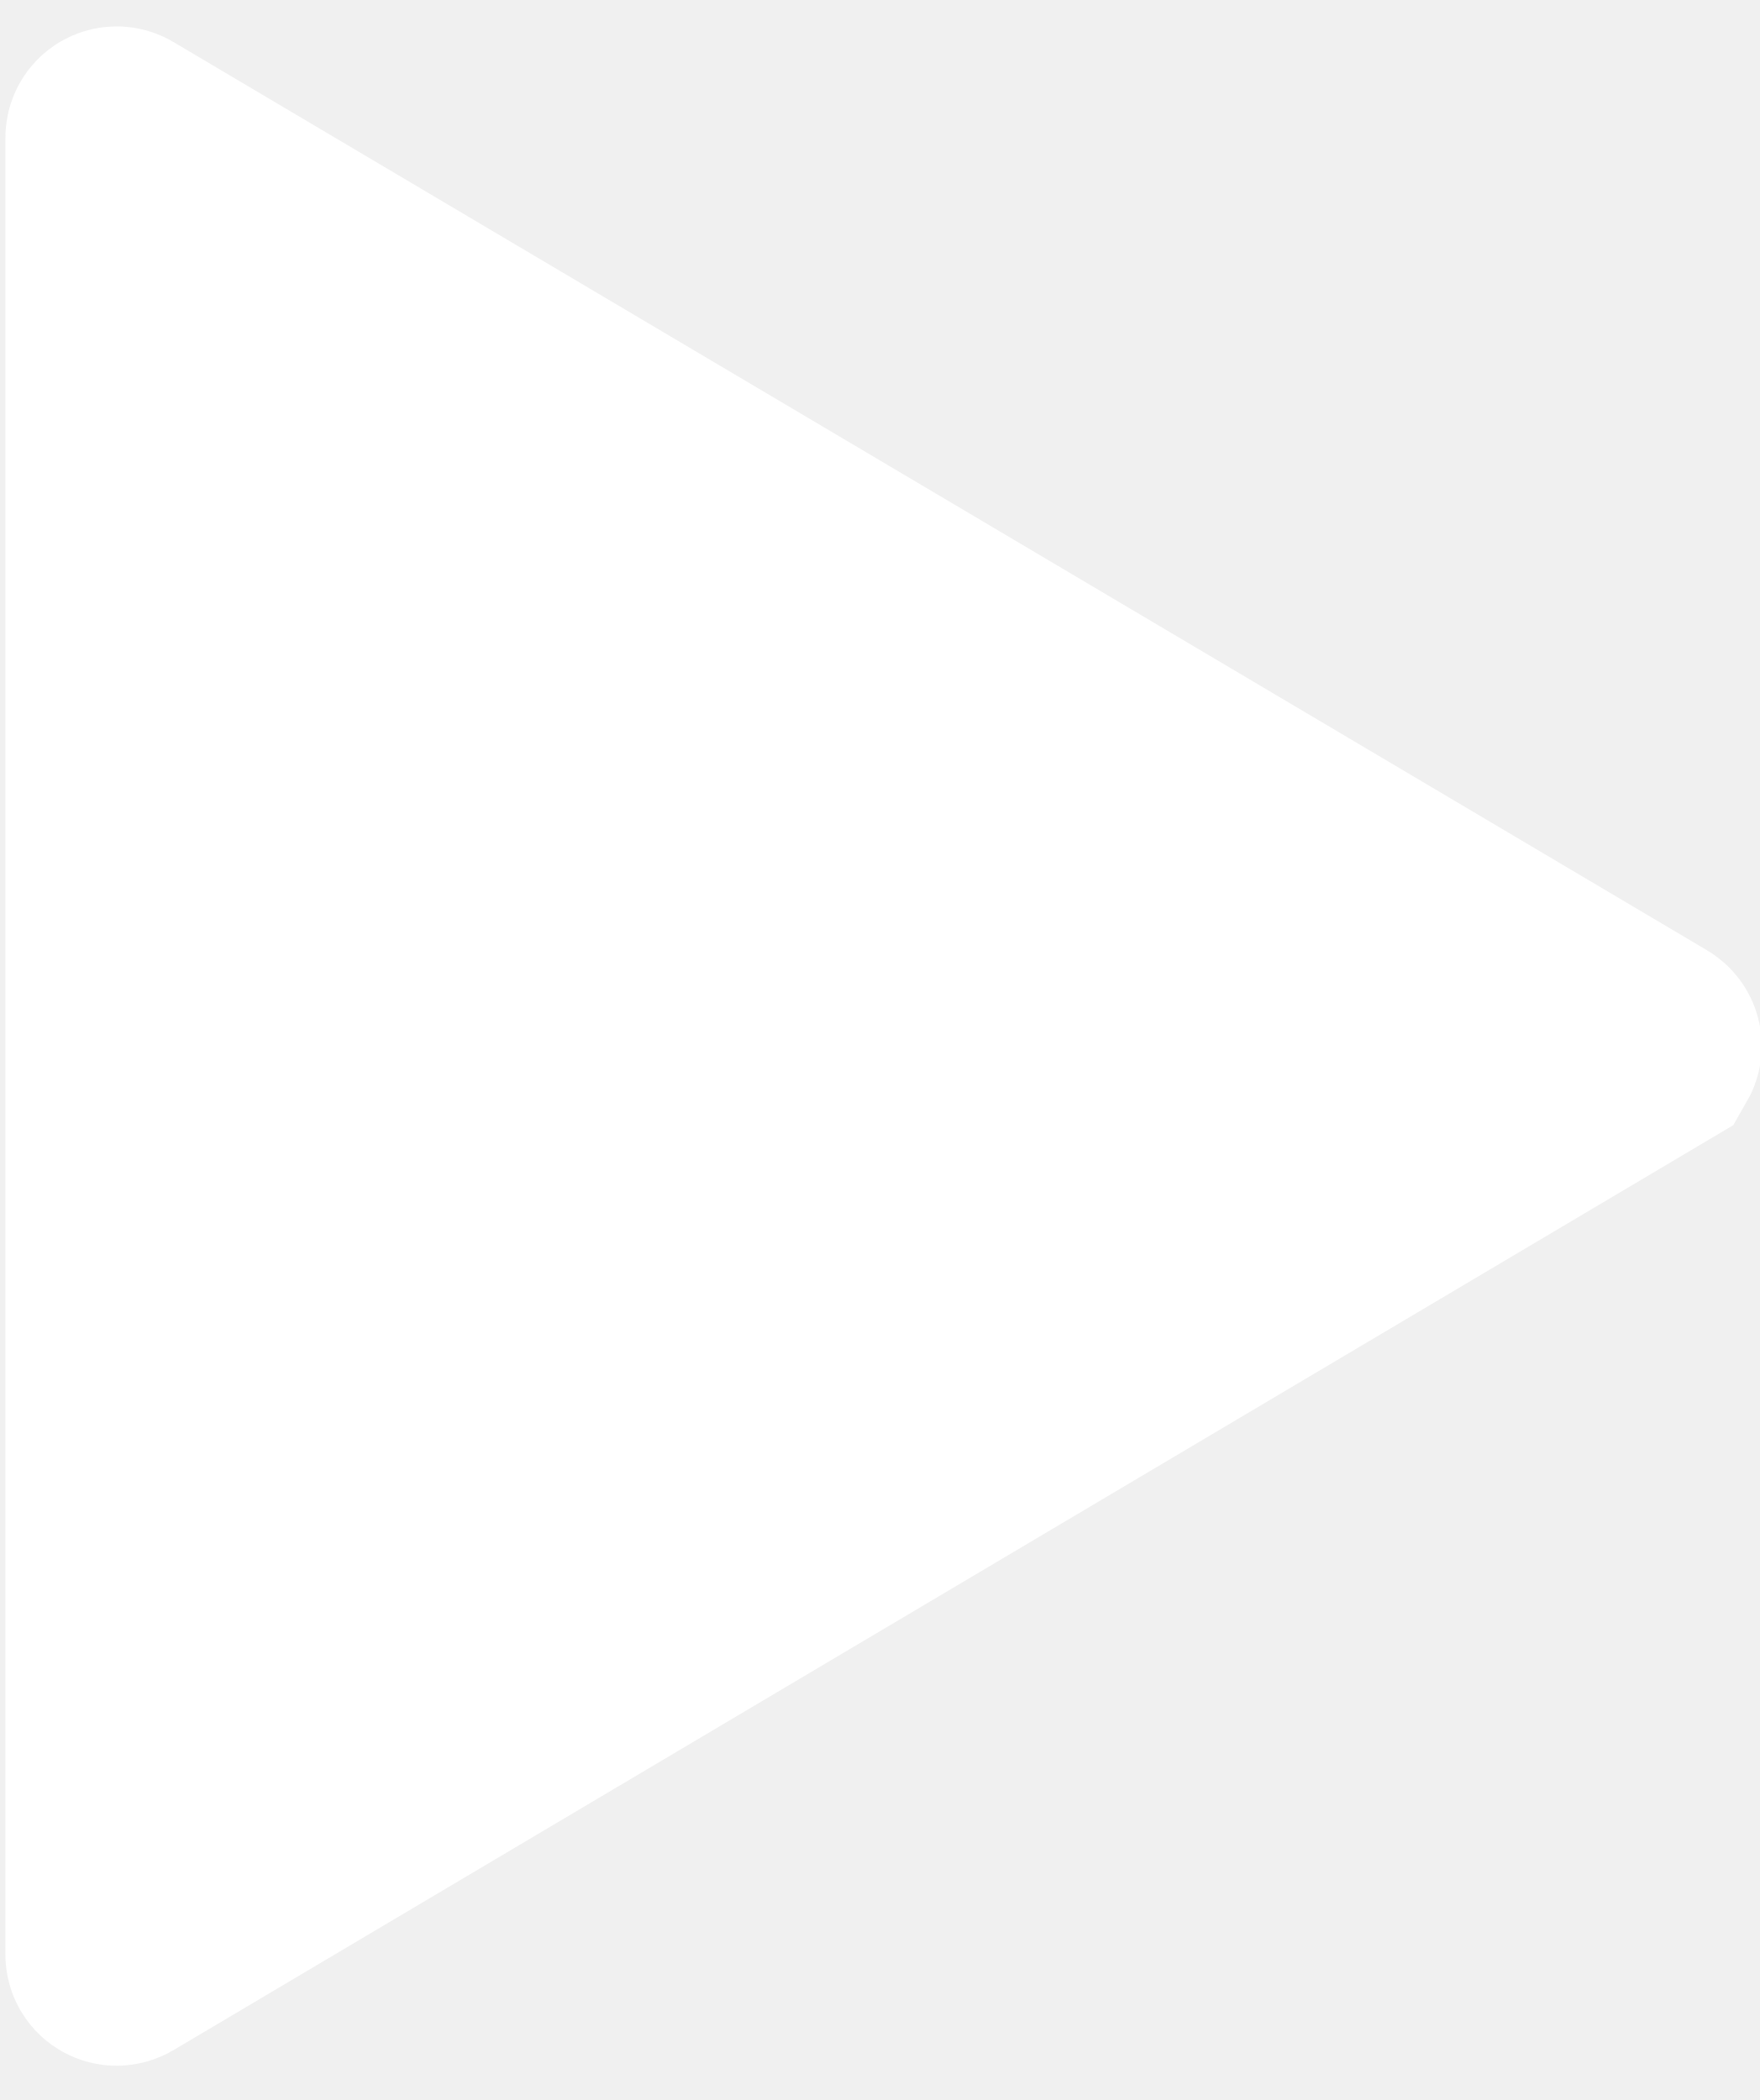
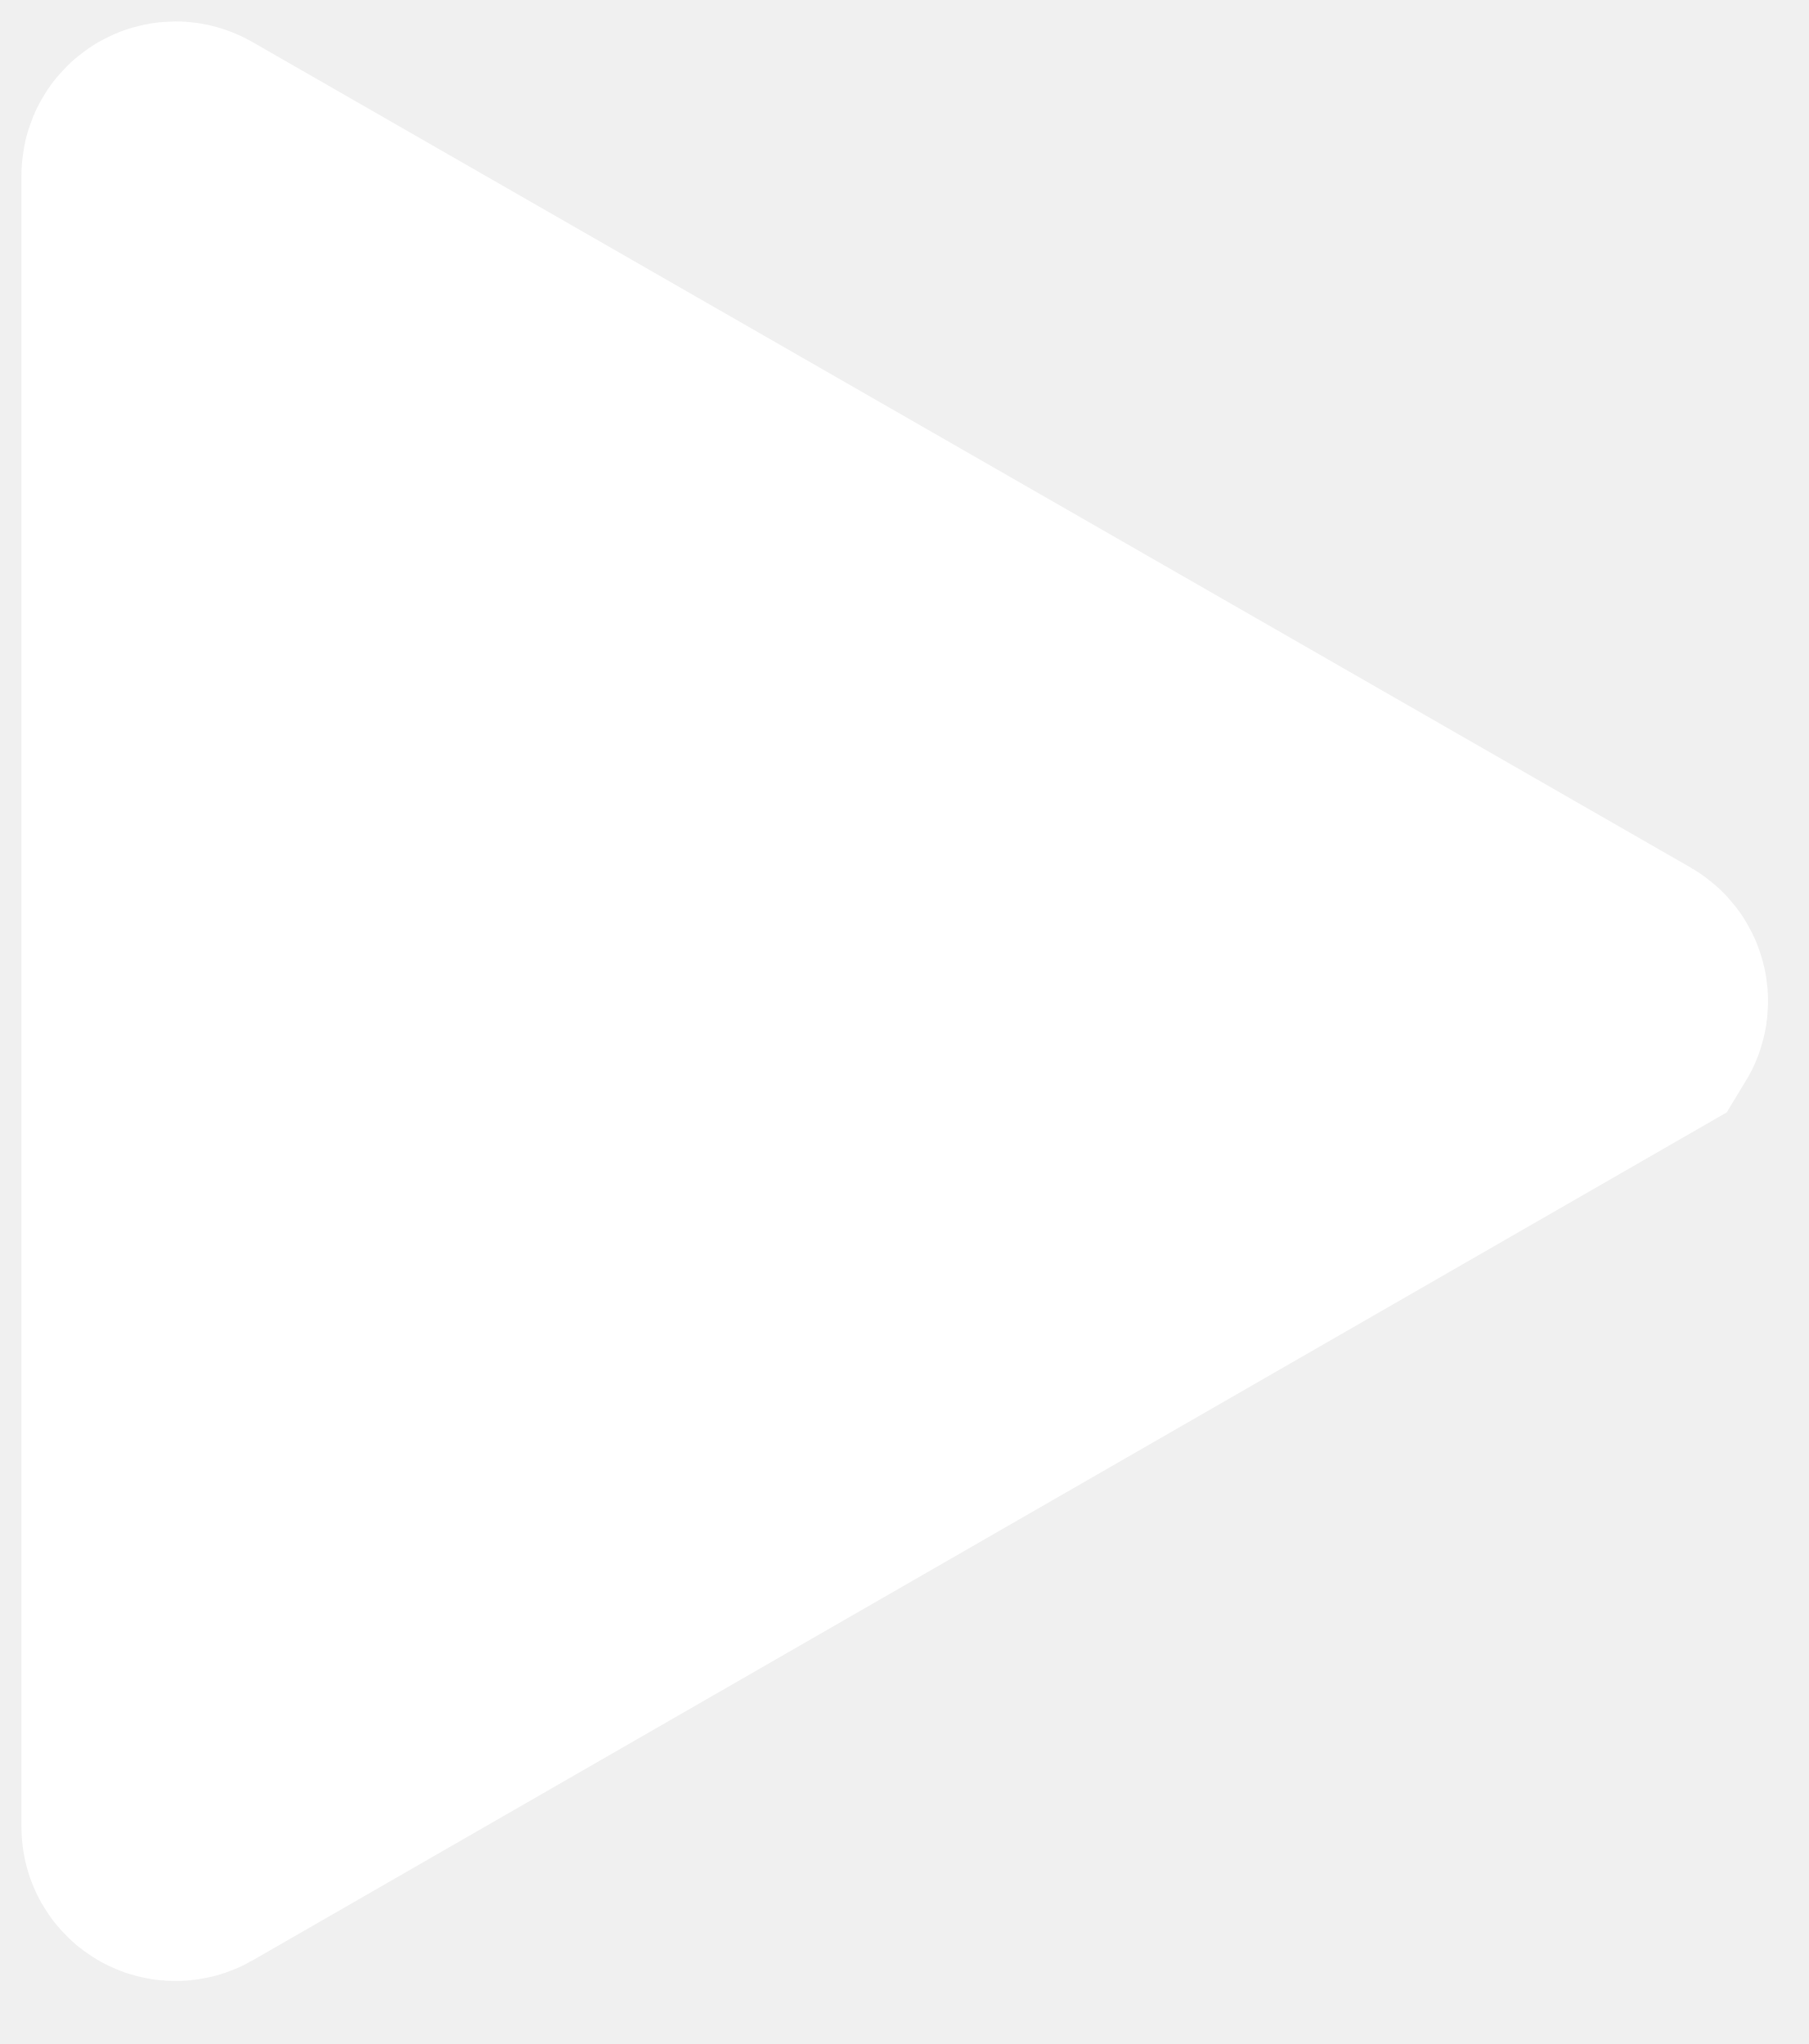
- <svg xmlns="http://www.w3.org/2000/svg" width="31px" height="37px" viewBox="0 0 31 37" version="1.1">
+ <svg xmlns="http://www.w3.org/2000/svg" width="23px" height="26px" viewBox="0 0 23 26" version="1.1">
  <g id="Page-1" stroke="none" stroke-width="1" fill="none" fill-rule="evenodd">
-     <g id="Propuesta-1" transform="translate(-260, -1105)" fill="#FFFFFF" stroke="#FFFFFF" stroke-width="3.64">
-       <path d="M292.513,1138.024 L260.502,1138.024 C260.464,1138.024 260.429,1138.008 260.403,1137.983 C260.378,1137.958 260.362,1137.923 260.362,1137.884 C260.362,1137.859 260.369,1137.834 260.382,1137.813 L276.387,1110.792 C276.407,1110.758 276.438,1110.736 276.473,1110.727 C276.508,1110.718 276.546,1110.723 276.579,1110.742 L292.634,1137.813 C292.653,1137.846 292.658,1137.884 292.649,1137.919 C292.64,1137.954 292.618,1137.985 292.585,1138.005 C292.563,1138.017 292.538,1138.024 292.513,1138.024 Z" id="Triangle" transform="translate(276.5079, 1123.431) rotate(90) translate(-276.5079, -1123.431) " />
+     <g id="Desktop-HD" transform="translate(-669, -912)" fill="#FFFFFF" stroke="#FFFFFF" stroke-width="3.64">
+       <g id="Group-10" transform="translate(611, 873)">
+         <path d="M80.87,62.01 L59.863,62.01 C59.824,62.01 59.789,61.995 59.764,61.969 C59.739,61.944 59.723,61.909 59.723,61.87 C59.723,61.846 59.73,61.822 59.742,61.801 L70.245,43.508 C70.264,43.475 70.295,43.452 70.33,43.443 C70.365,43.434 70.403,43.437 70.436,43.457 L80.991,61.801 C81.01,61.834 81.014,61.872 81.005,61.907 C80.996,61.941 80.973,61.973 80.94,61.992 C80.918,62.004 80.894,62.01 80.87,62.01 Z" id="Triangle" transform="translate(70.36649, 51.73611) rotate(90) translate(-70.36649, -51.73611) " />
+       </g>
    </g>
  </g>
</svg>
